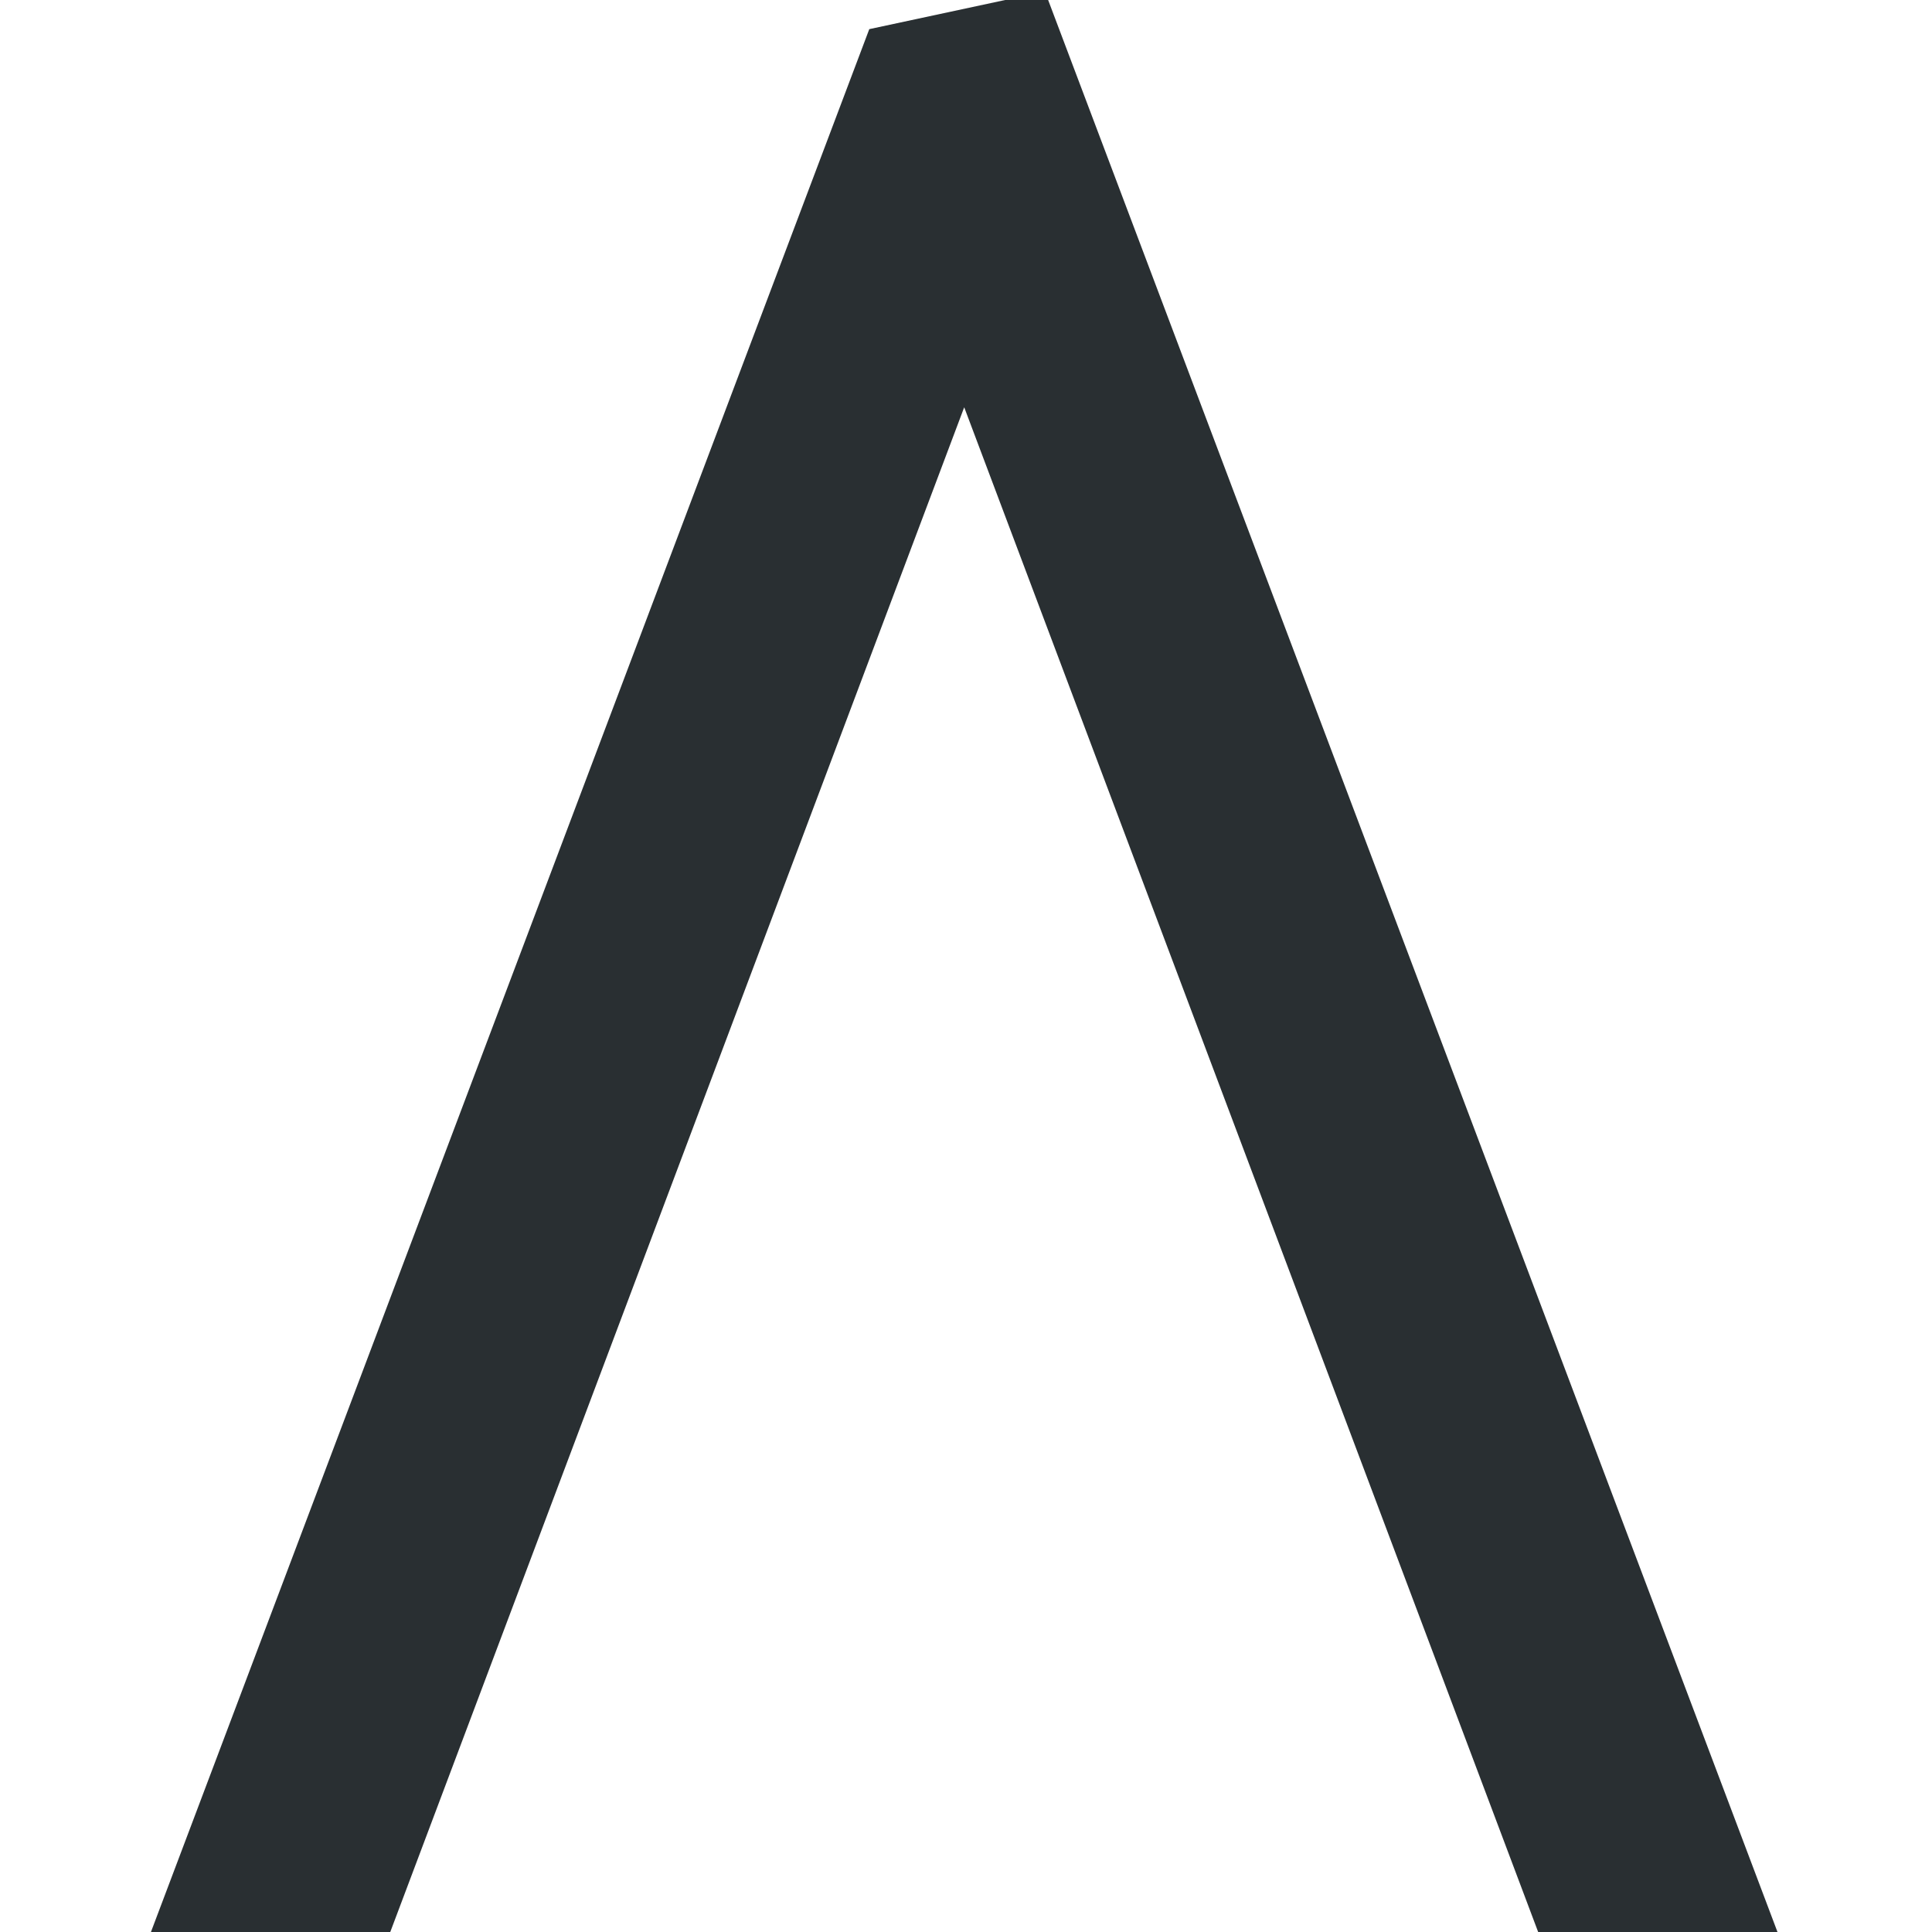
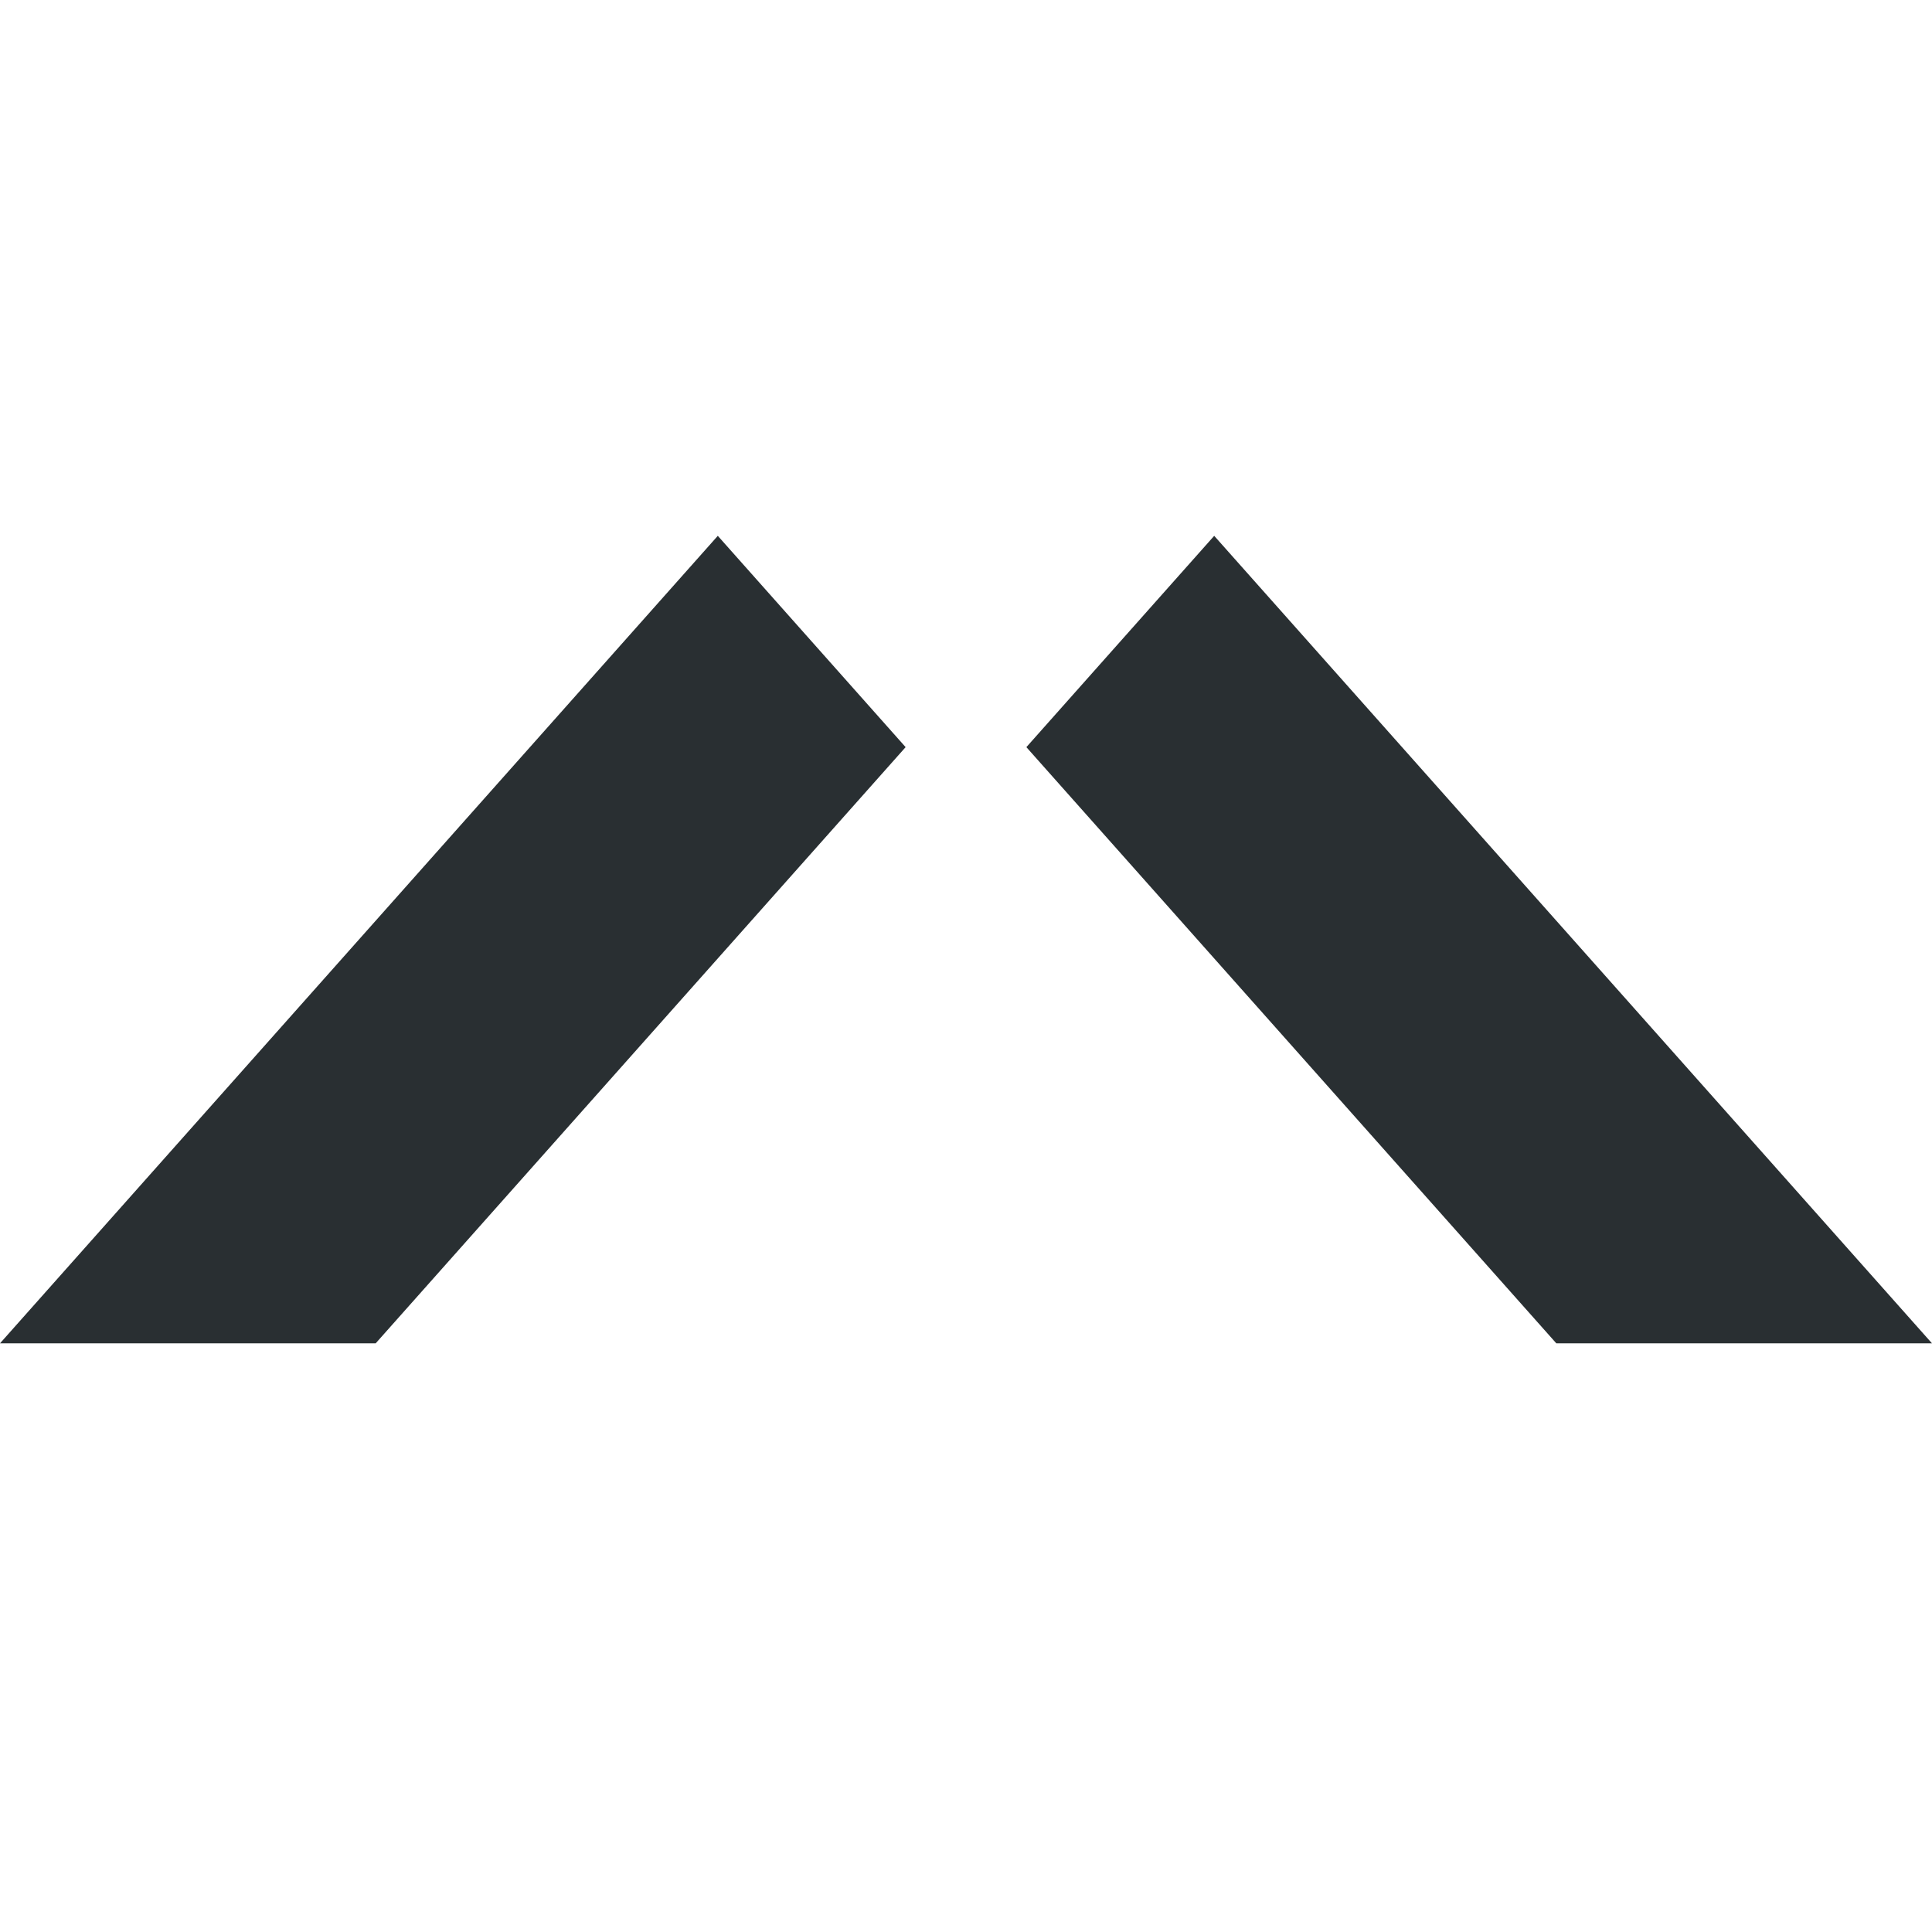
- <svg xmlns="http://www.w3.org/2000/svg" width="16px" height="16px" viewBox="0 0 128 128" version="1.1" class="arrow--up">
-   <path d="M69.442,8.27116153e-15 L117.763,128 L101.907,128 L63.881,26.983 L25.856,128 L10,128 L57.592,1.931 L66.596,4.02455846e-15 L69.442,3.55271368e-15 Z" fill="#292F32" fill-rule="evenodd" />
+ <svg xmlns="http://www.w3.org/2000/svg" width="16px" height="16px" viewBox="0 0 128 128" version="1.1" class="arrow arrow--up">
+   <path d="M80.444,35.5 L128,89 L103.111,89 L68,49.5 L80.444,35.5 Z M47.556,35.5 L0,89 L24.889,89 L60,49.5 L47.556,35.5 Z" fill="#292F32" />
</svg>
